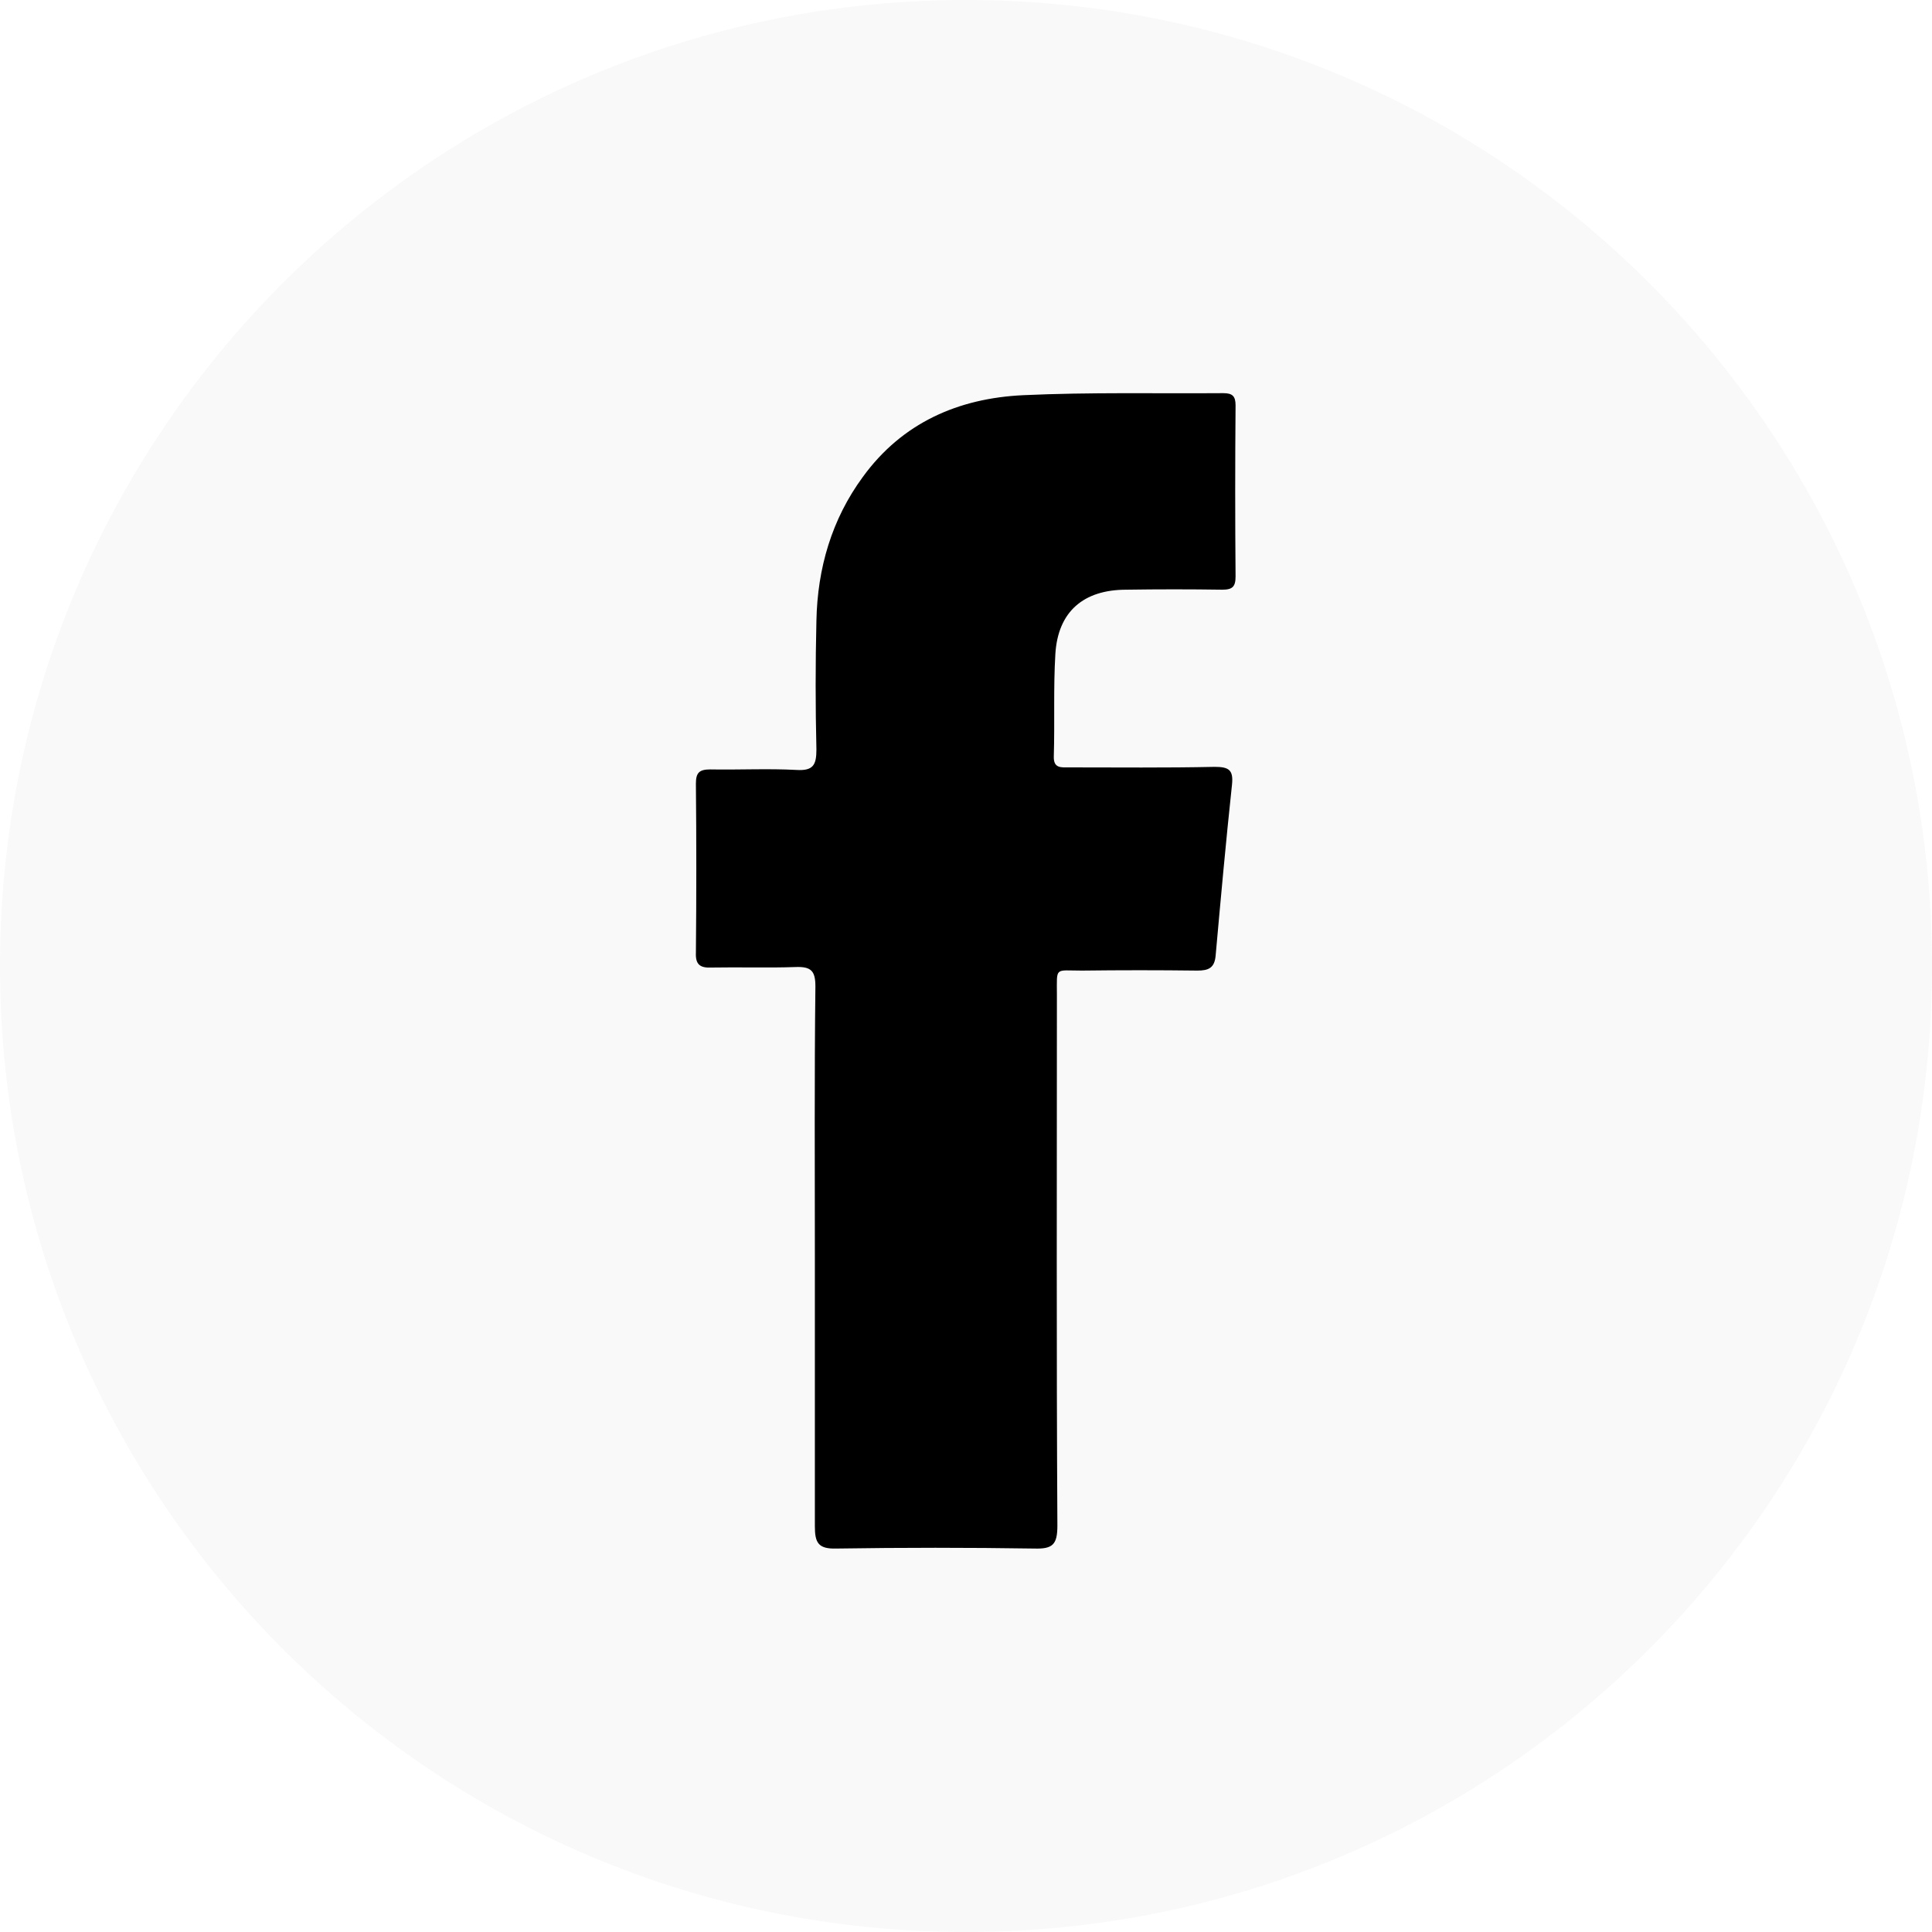
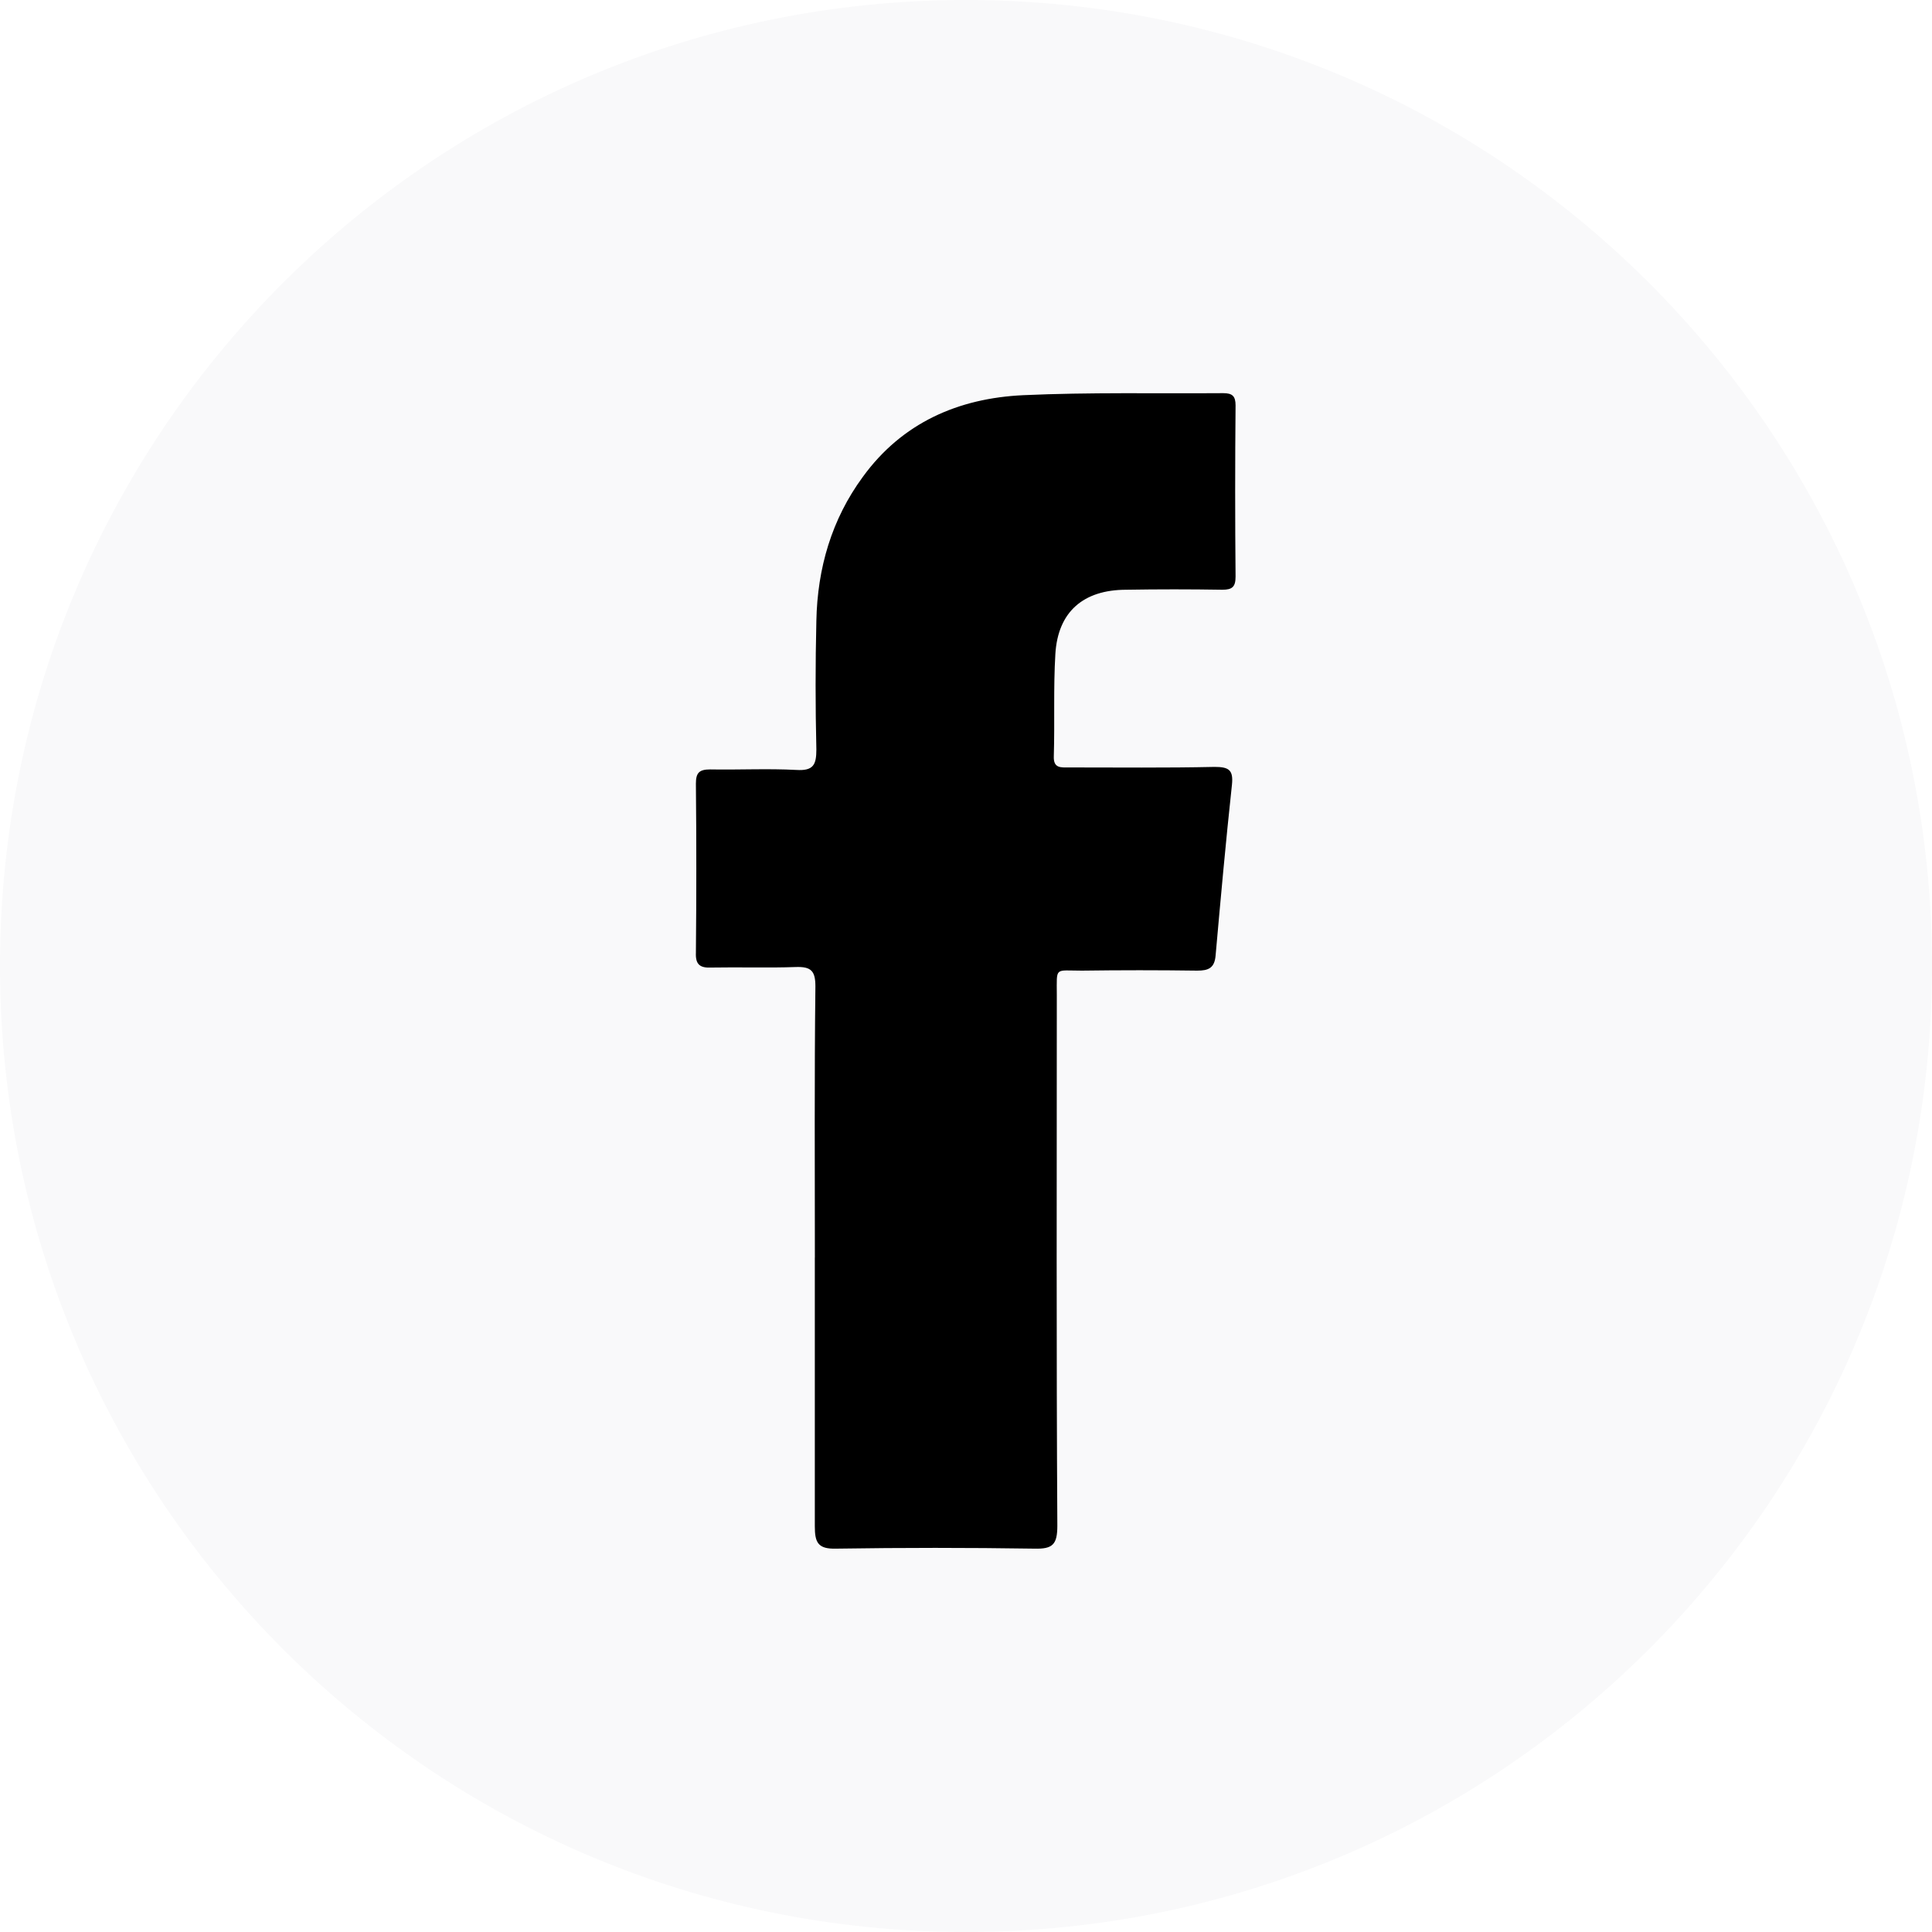
- <svg xmlns="http://www.w3.org/2000/svg" width="40" height="40" viewBox="0 0 40 40" fill="none">
-   <path fill-rule="evenodd" clip-rule="evenodd" d="M40 20C40 31.047 31.047 40 20 40C8.953 40 0 31.047 0 20C0 8.953 8.953 0 20 0C31.047 0 40 8.953 40 20Z" fill="#F9F9FA" />
-   <path fill-rule="evenodd" clip-rule="evenodd" d="M16.871 26.036C16.871 24.165 16.86 22.294 16.882 20.423C16.882 20.106 16.797 20.011 16.48 20.021C15.899 20.042 15.317 20.021 14.725 20.032C14.493 20.042 14.397 19.968 14.408 19.725C14.419 18.562 14.419 17.389 14.408 16.226C14.408 16.004 14.471 15.93 14.704 15.93C15.296 15.941 15.899 15.909 16.491 15.941C16.839 15.962 16.903 15.835 16.903 15.518C16.882 14.63 16.882 13.742 16.903 12.854C16.924 11.765 17.22 10.751 17.865 9.873C18.679 8.753 19.841 8.245 21.184 8.182C22.558 8.118 23.943 8.15 25.328 8.14C25.518 8.14 25.581 8.203 25.581 8.393C25.571 9.577 25.571 10.761 25.581 11.934C25.581 12.146 25.518 12.209 25.306 12.209C24.641 12.199 23.975 12.199 23.319 12.209C22.431 12.209 21.903 12.664 21.85 13.541C21.808 14.239 21.839 14.947 21.818 15.655C21.808 15.909 21.966 15.888 22.125 15.888C23.129 15.888 24.144 15.899 25.148 15.877C25.444 15.877 25.539 15.941 25.507 16.247C25.381 17.421 25.275 18.594 25.169 19.778C25.148 20.042 25.021 20.095 24.789 20.095C23.996 20.085 23.192 20.085 22.4 20.095C21.829 20.095 21.882 20.011 21.882 20.592C21.882 24.26 21.871 27.918 21.892 31.586C21.892 31.977 21.797 32.072 21.416 32.061C20.053 32.04 18.679 32.04 17.315 32.061C16.934 32.072 16.871 31.934 16.871 31.596C16.871 29.725 16.871 27.886 16.871 26.036Z" fill="black" />
+ <svg xmlns="http://www.w3.org/2000/svg" fill="none" height="40" viewBox="0 0 40 40" width="40">
+   <g clip-rule="evenodd" fill-rule="evenodd">
+     <path d="m40 20c0 11.046-8.954 20-20 20-11.047 0-20-8.954-20-20 0-11.047 8.953-20 20-20 11.046 0 20 8.953 20 20z" fill="#f9f9fa" />
+     <path d="m16.871 26.036c0-1.871-.011-3.742.011-5.613 0-.317-.085-.412-.402-.402-.581.021-1.163 0-1.755.011-.233.011-.328-.063-.317-.307.011-1.163.011-2.336 0-3.499 0-.222.063-.296.296-.296.592.011 1.194-.021 1.786.011.349.021.412-.106.412-.423-.021-.888-.021-1.776 0-2.664.021-1.089.317-2.104.962-2.981.814-1.121 1.977-1.628 3.319-1.691 1.374-.063 2.759-.032 4.144-.042.19 0 .254.063.254.254-.011 1.184-.011 2.368 0 3.541 0 .211-.063.275-.275.275-.666-.011-1.332-.011-1.987 0-.888 0-1.417.455-1.469 1.332-.042.698-.011 1.406-.032 2.114-.011.254.148.233.306.233 1.004 0 2.019.011 3.023-.011.296 0 .391.063.359.37-.127 1.173-.233 2.347-.338 3.531-.021.264-.148.317-.381.317-.793-.011-1.596-.011-2.389 0-.571 0-.518-.085-.518.497 0 3.668-.011 7.325.011 10.994 0 .391-.095.486-.476.476-1.364-.021-2.738-.021-4.101 0-.381.011-.444-.127-.444-.465 0-1.871 0-3.71 0-5.56z" fill="#000" />
+   </g>
</svg>
